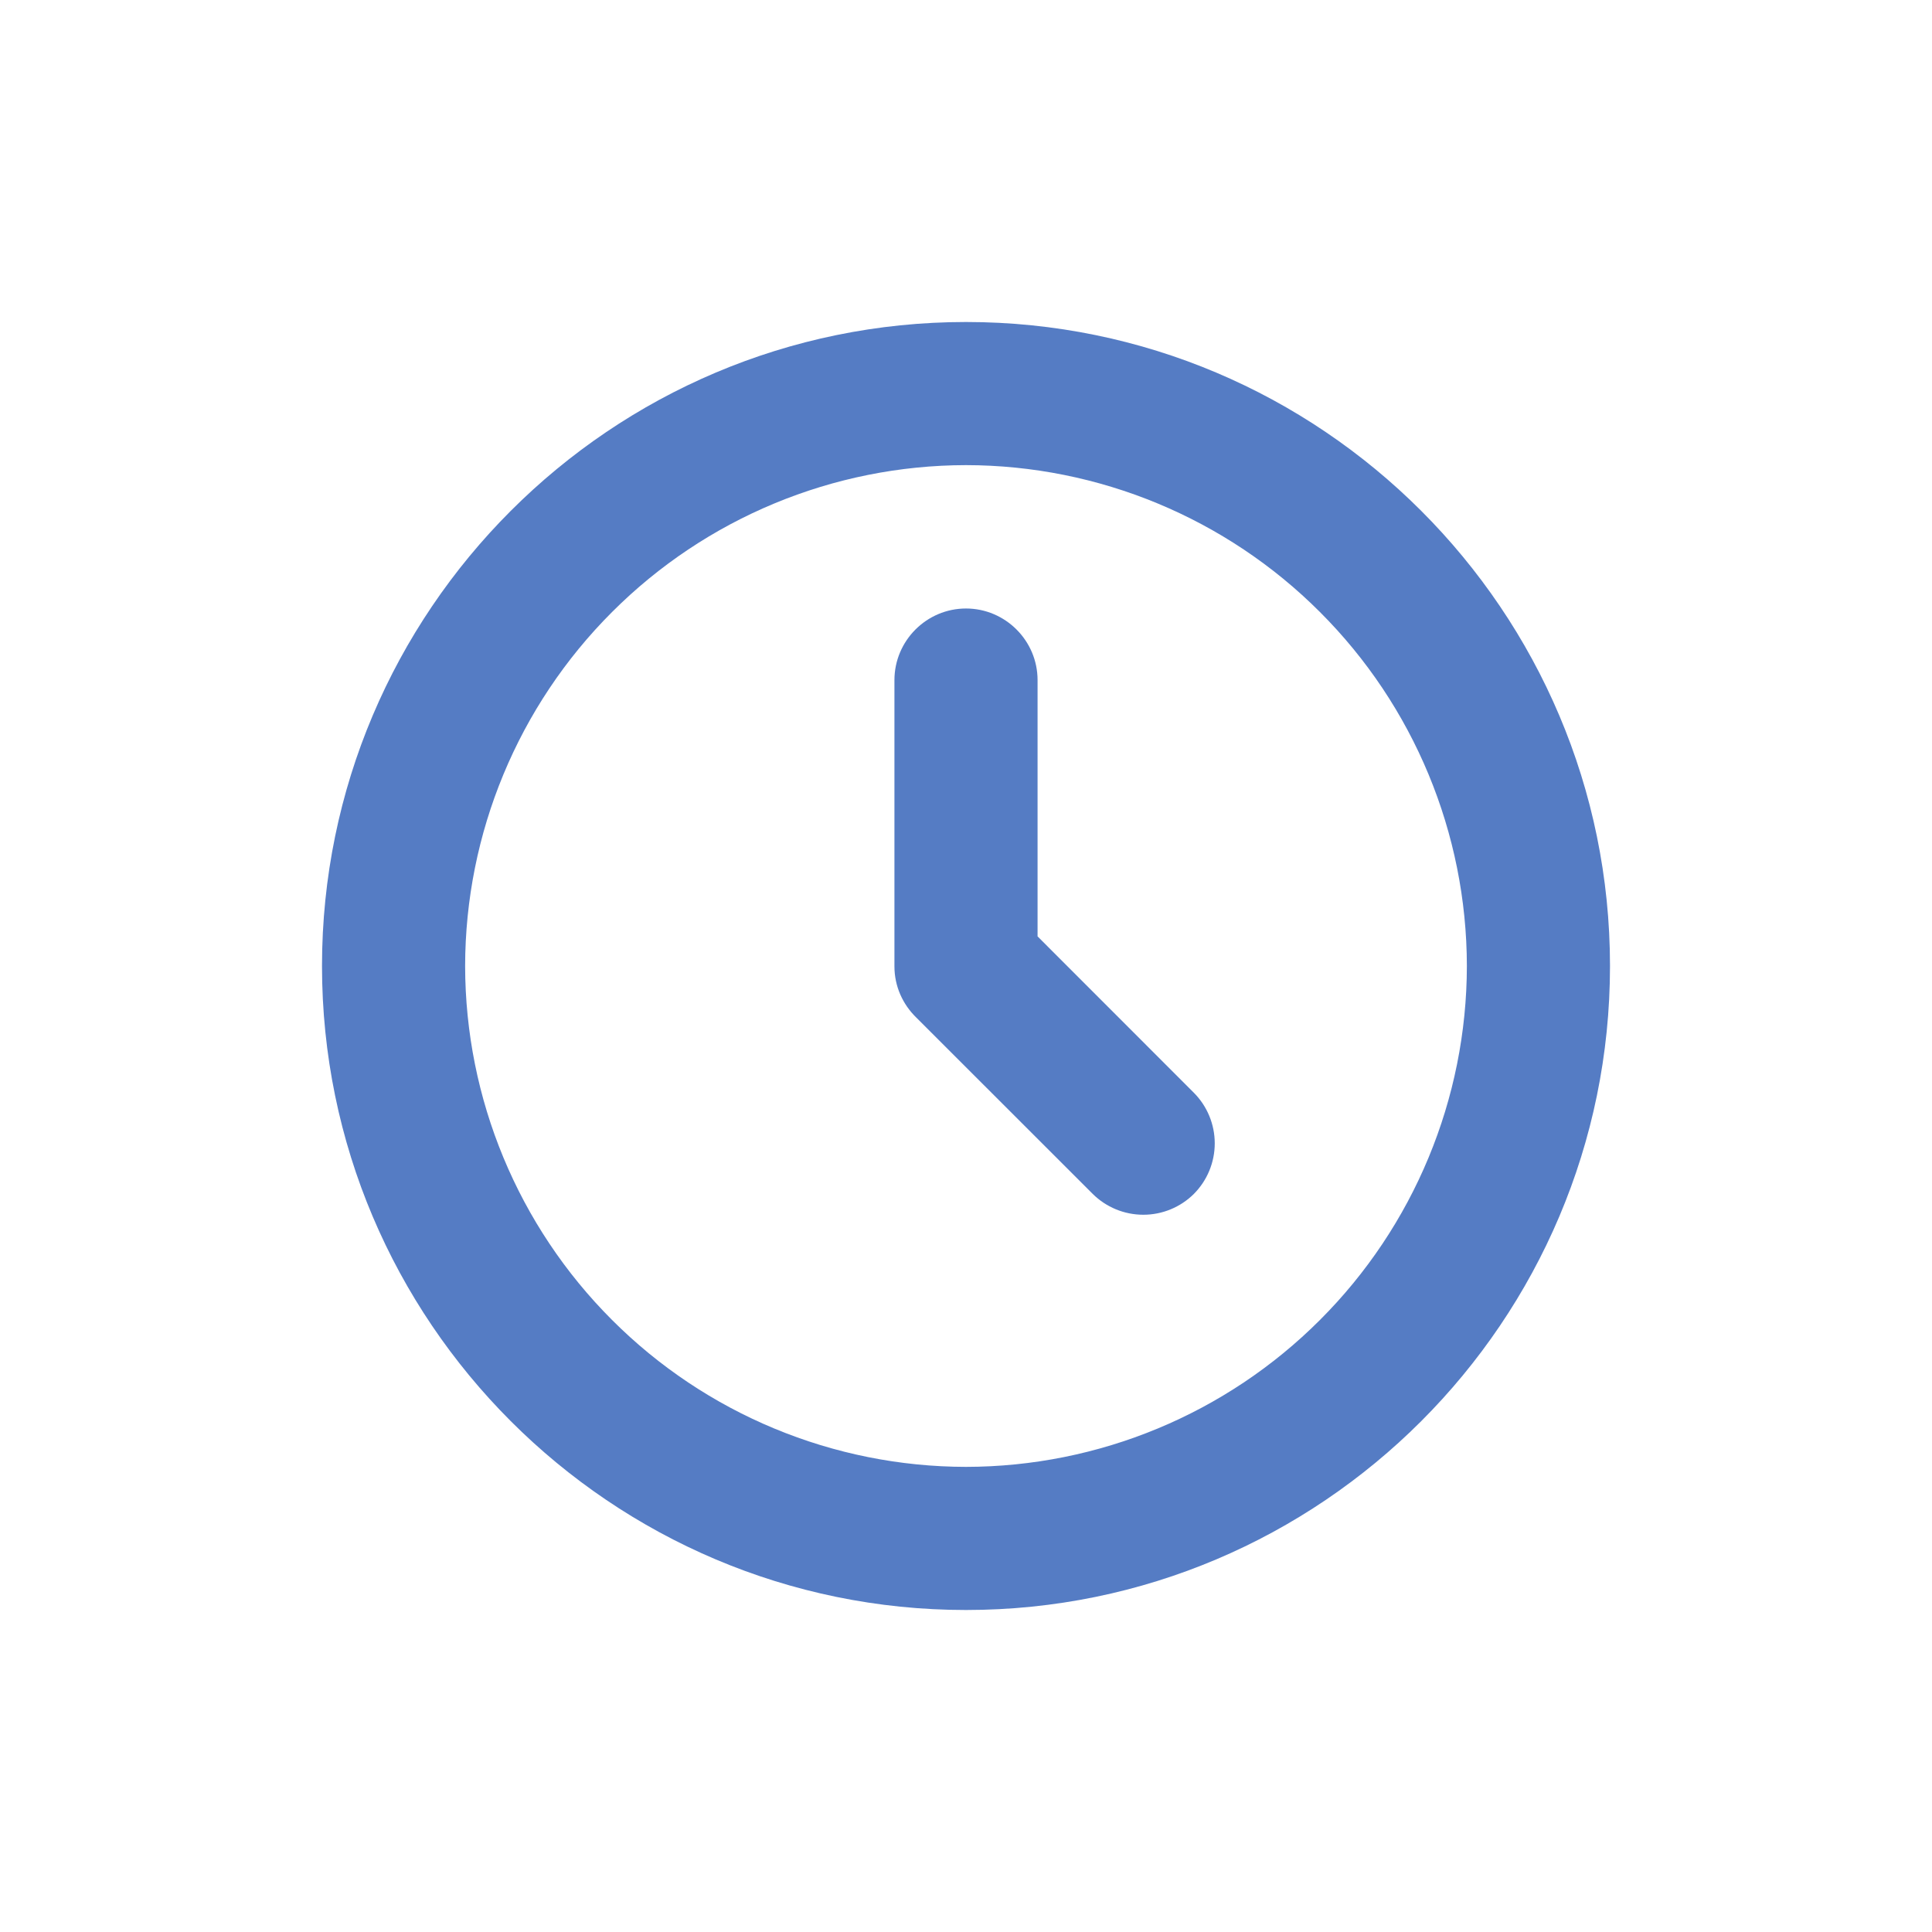
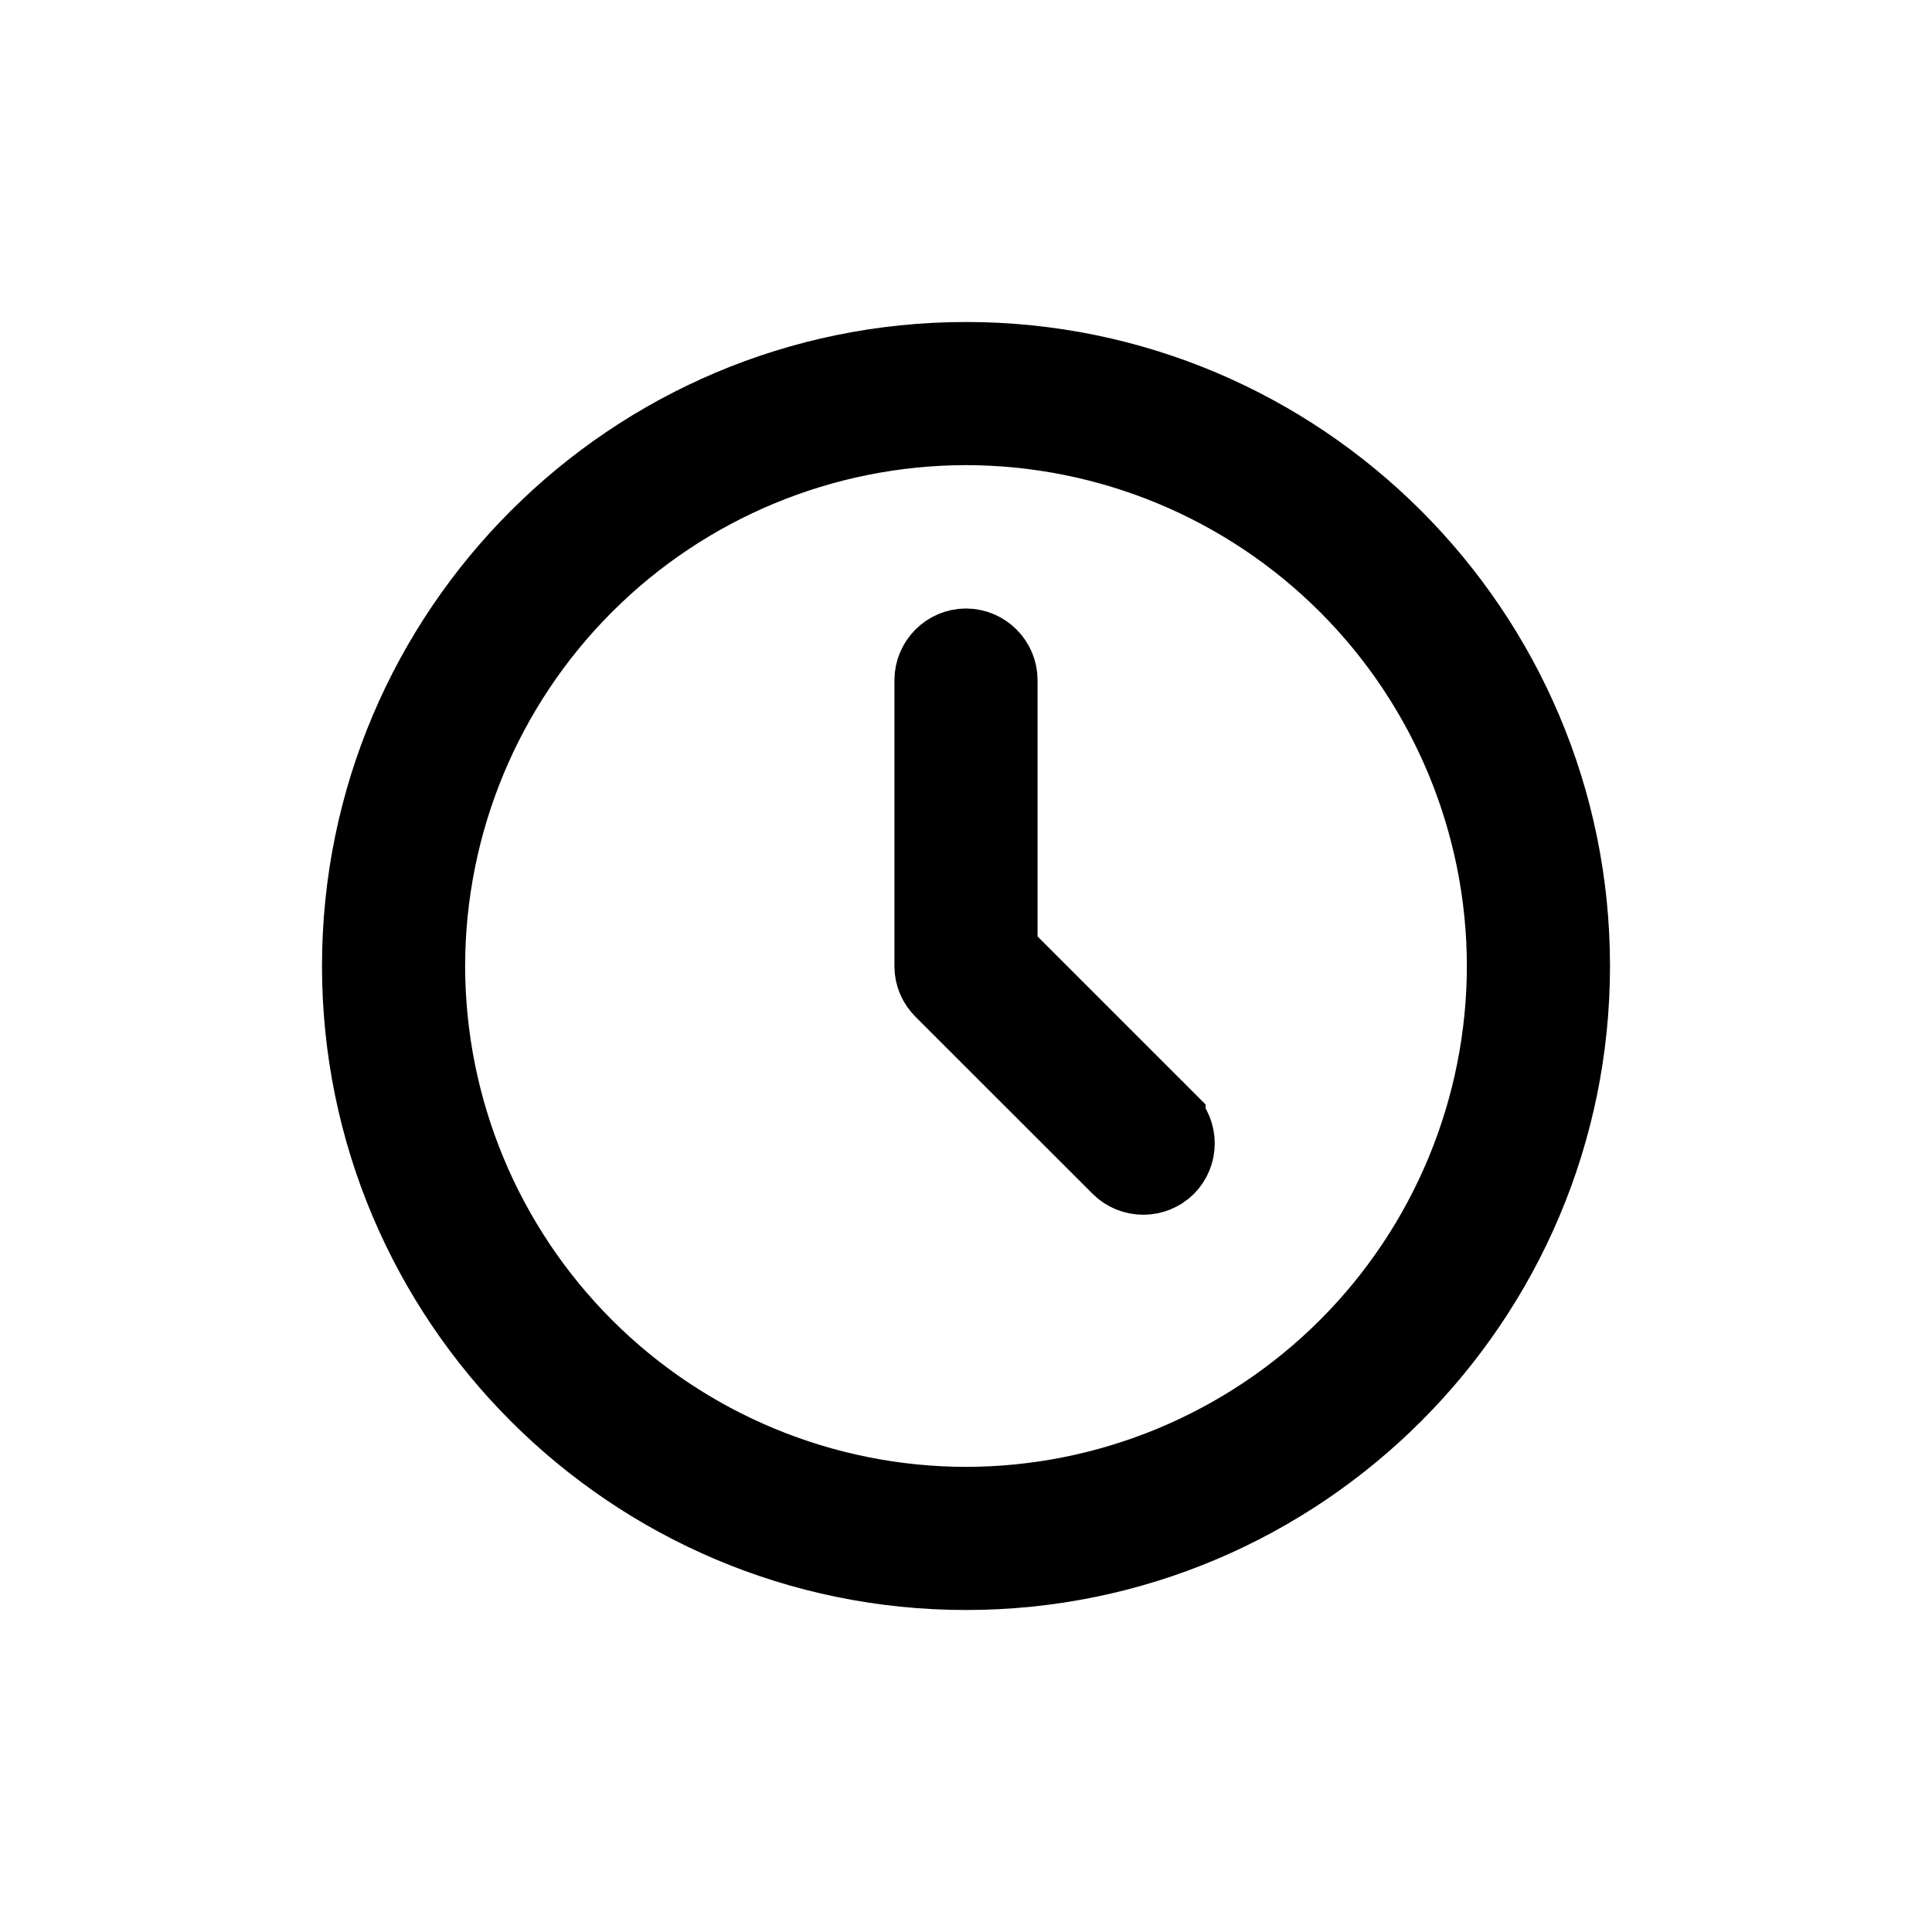
<svg xmlns="http://www.w3.org/2000/svg" width="24" height="24" viewBox="0 0 24 24" fill="none">
-   <path fill-rule="evenodd" clip-rule="evenodd" d="M12 4C7.588 4 4 7.588 4 12C4 16.412 7.588 20 12 20C16.412 20 20 16.412 20 12C20 7.588 16.412 4 12 4ZM12 18.222C10.351 18.22 8.769 17.564 7.603 16.397C6.436 15.231 5.78 13.649 5.778 12C5.78 10.351 6.436 8.769 7.603 7.603C8.769 6.436 10.351 5.78 12 5.778C13.649 5.78 15.231 6.436 16.397 7.603C17.564 8.769 18.22 10.351 18.222 12C18.22 13.649 17.564 15.231 16.397 16.397C15.231 17.564 13.649 18.22 12 18.222ZM12.889 11.632V8.448C12.889 7.959 12.489 7.559 12 7.559C11.511 7.559 11.111 7.959 11.111 8.449V12.004C11.111 12.252 11.214 12.475 11.379 12.637L13.574 14.831C13.741 14.997 13.967 15.09 14.203 15.09C14.438 15.09 14.664 14.997 14.831 14.831C14.997 14.664 15.09 14.438 15.09 14.203C15.09 13.968 14.997 13.742 14.831 13.575L12.889 11.632Z" fill="#557CC4" />
+   <path d="M12.389 11.632V11.839L12.535 11.986L14.476 13.927C14.476 13.928 14.476 13.928 14.477 13.928C14.549 14.001 14.59 14.1 14.59 14.203C14.59 14.306 14.55 14.405 14.477 14.478C14.404 14.55 14.305 14.59 14.203 14.59C14.099 14.59 14 14.55 13.927 14.477C13.927 14.477 13.927 14.477 13.927 14.477L11.732 12.283L11.732 12.283L11.729 12.28C11.654 12.206 11.611 12.11 11.611 12.004V8.449C11.611 8.235 11.787 8.059 12 8.059C12.213 8.059 12.389 8.235 12.389 8.448V11.632ZM11.999 18.722L12.001 18.722C13.783 18.72 15.491 18.011 16.751 16.751C18.011 15.491 18.72 13.783 18.722 12.001L18.722 11.999C18.72 10.217 18.011 8.509 16.751 7.249C15.491 5.989 13.783 5.28 12.001 5.278L11.999 5.278C10.217 5.28 8.509 5.989 7.249 7.249C5.989 8.509 5.28 10.217 5.278 11.999L5.278 12.001C5.28 13.783 5.989 15.491 7.249 16.751C8.509 18.011 10.217 18.72 11.999 18.722ZM4.5 12C4.5 7.864 7.864 4.5 12 4.5C16.136 4.5 19.5 7.864 19.5 12C19.5 16.136 16.136 19.5 12 19.5C7.864 19.5 4.5 16.136 4.5 12Z" fill="black" stroke="black" />
</svg>
